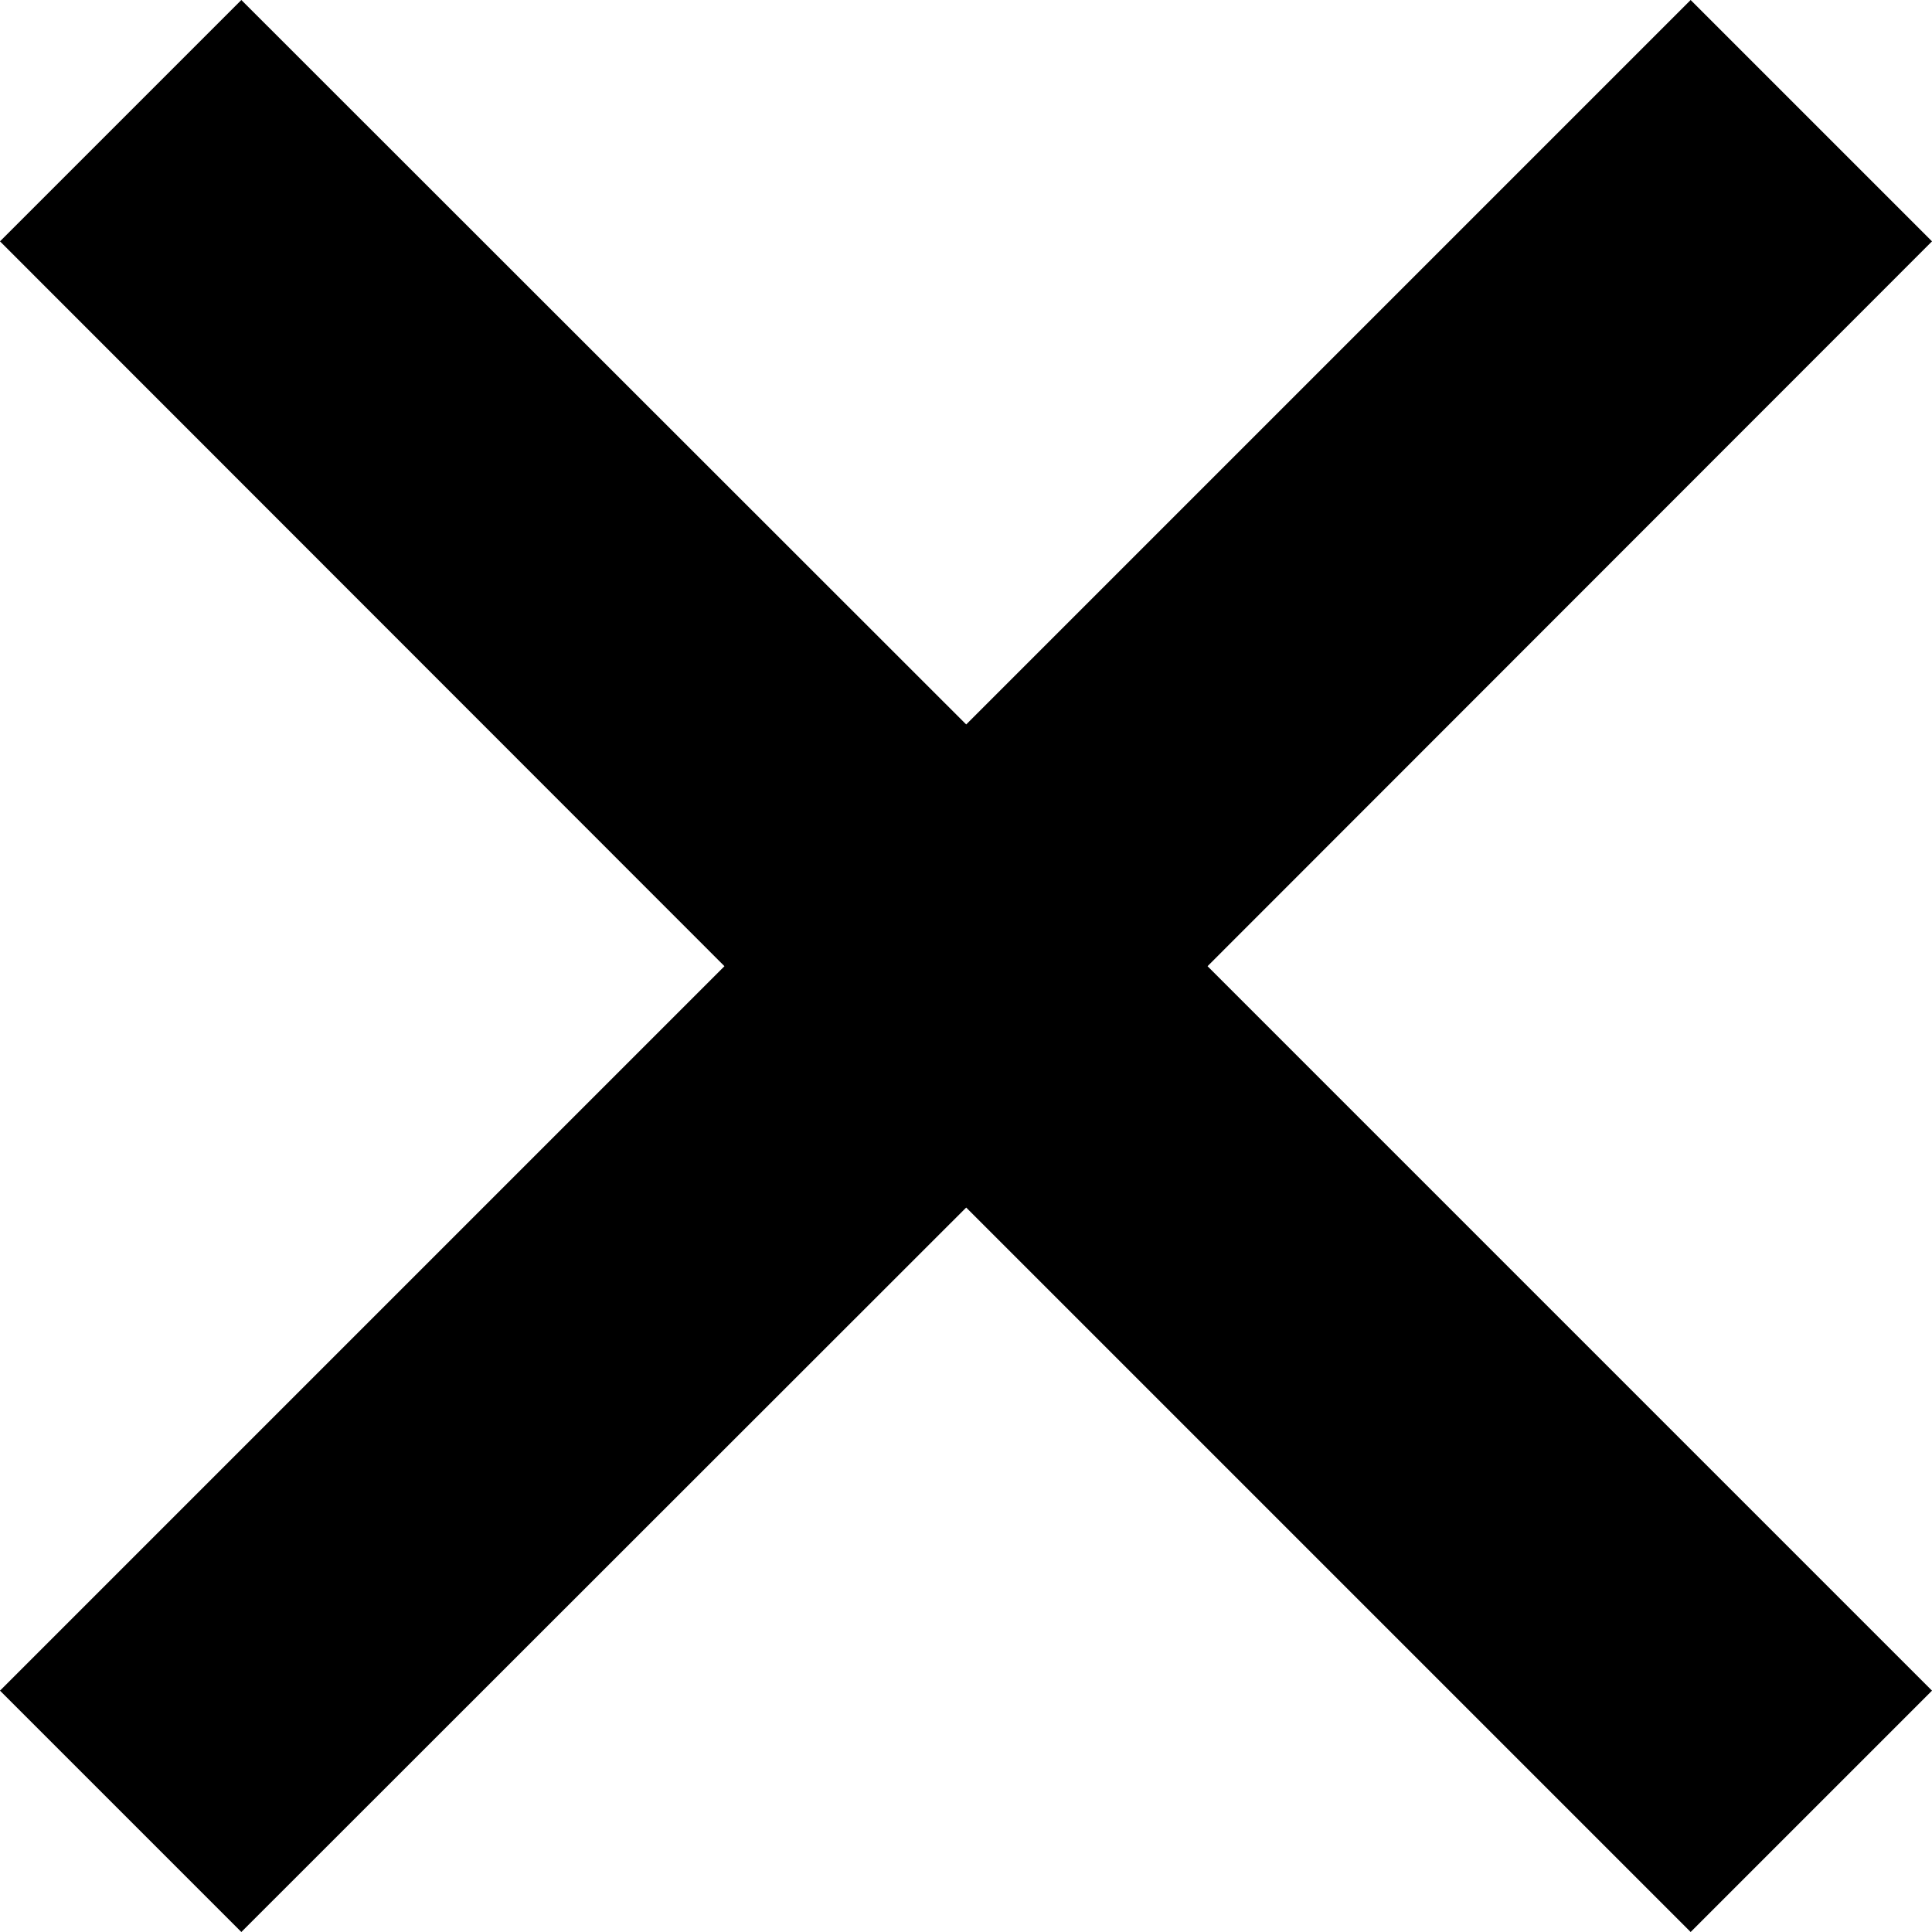
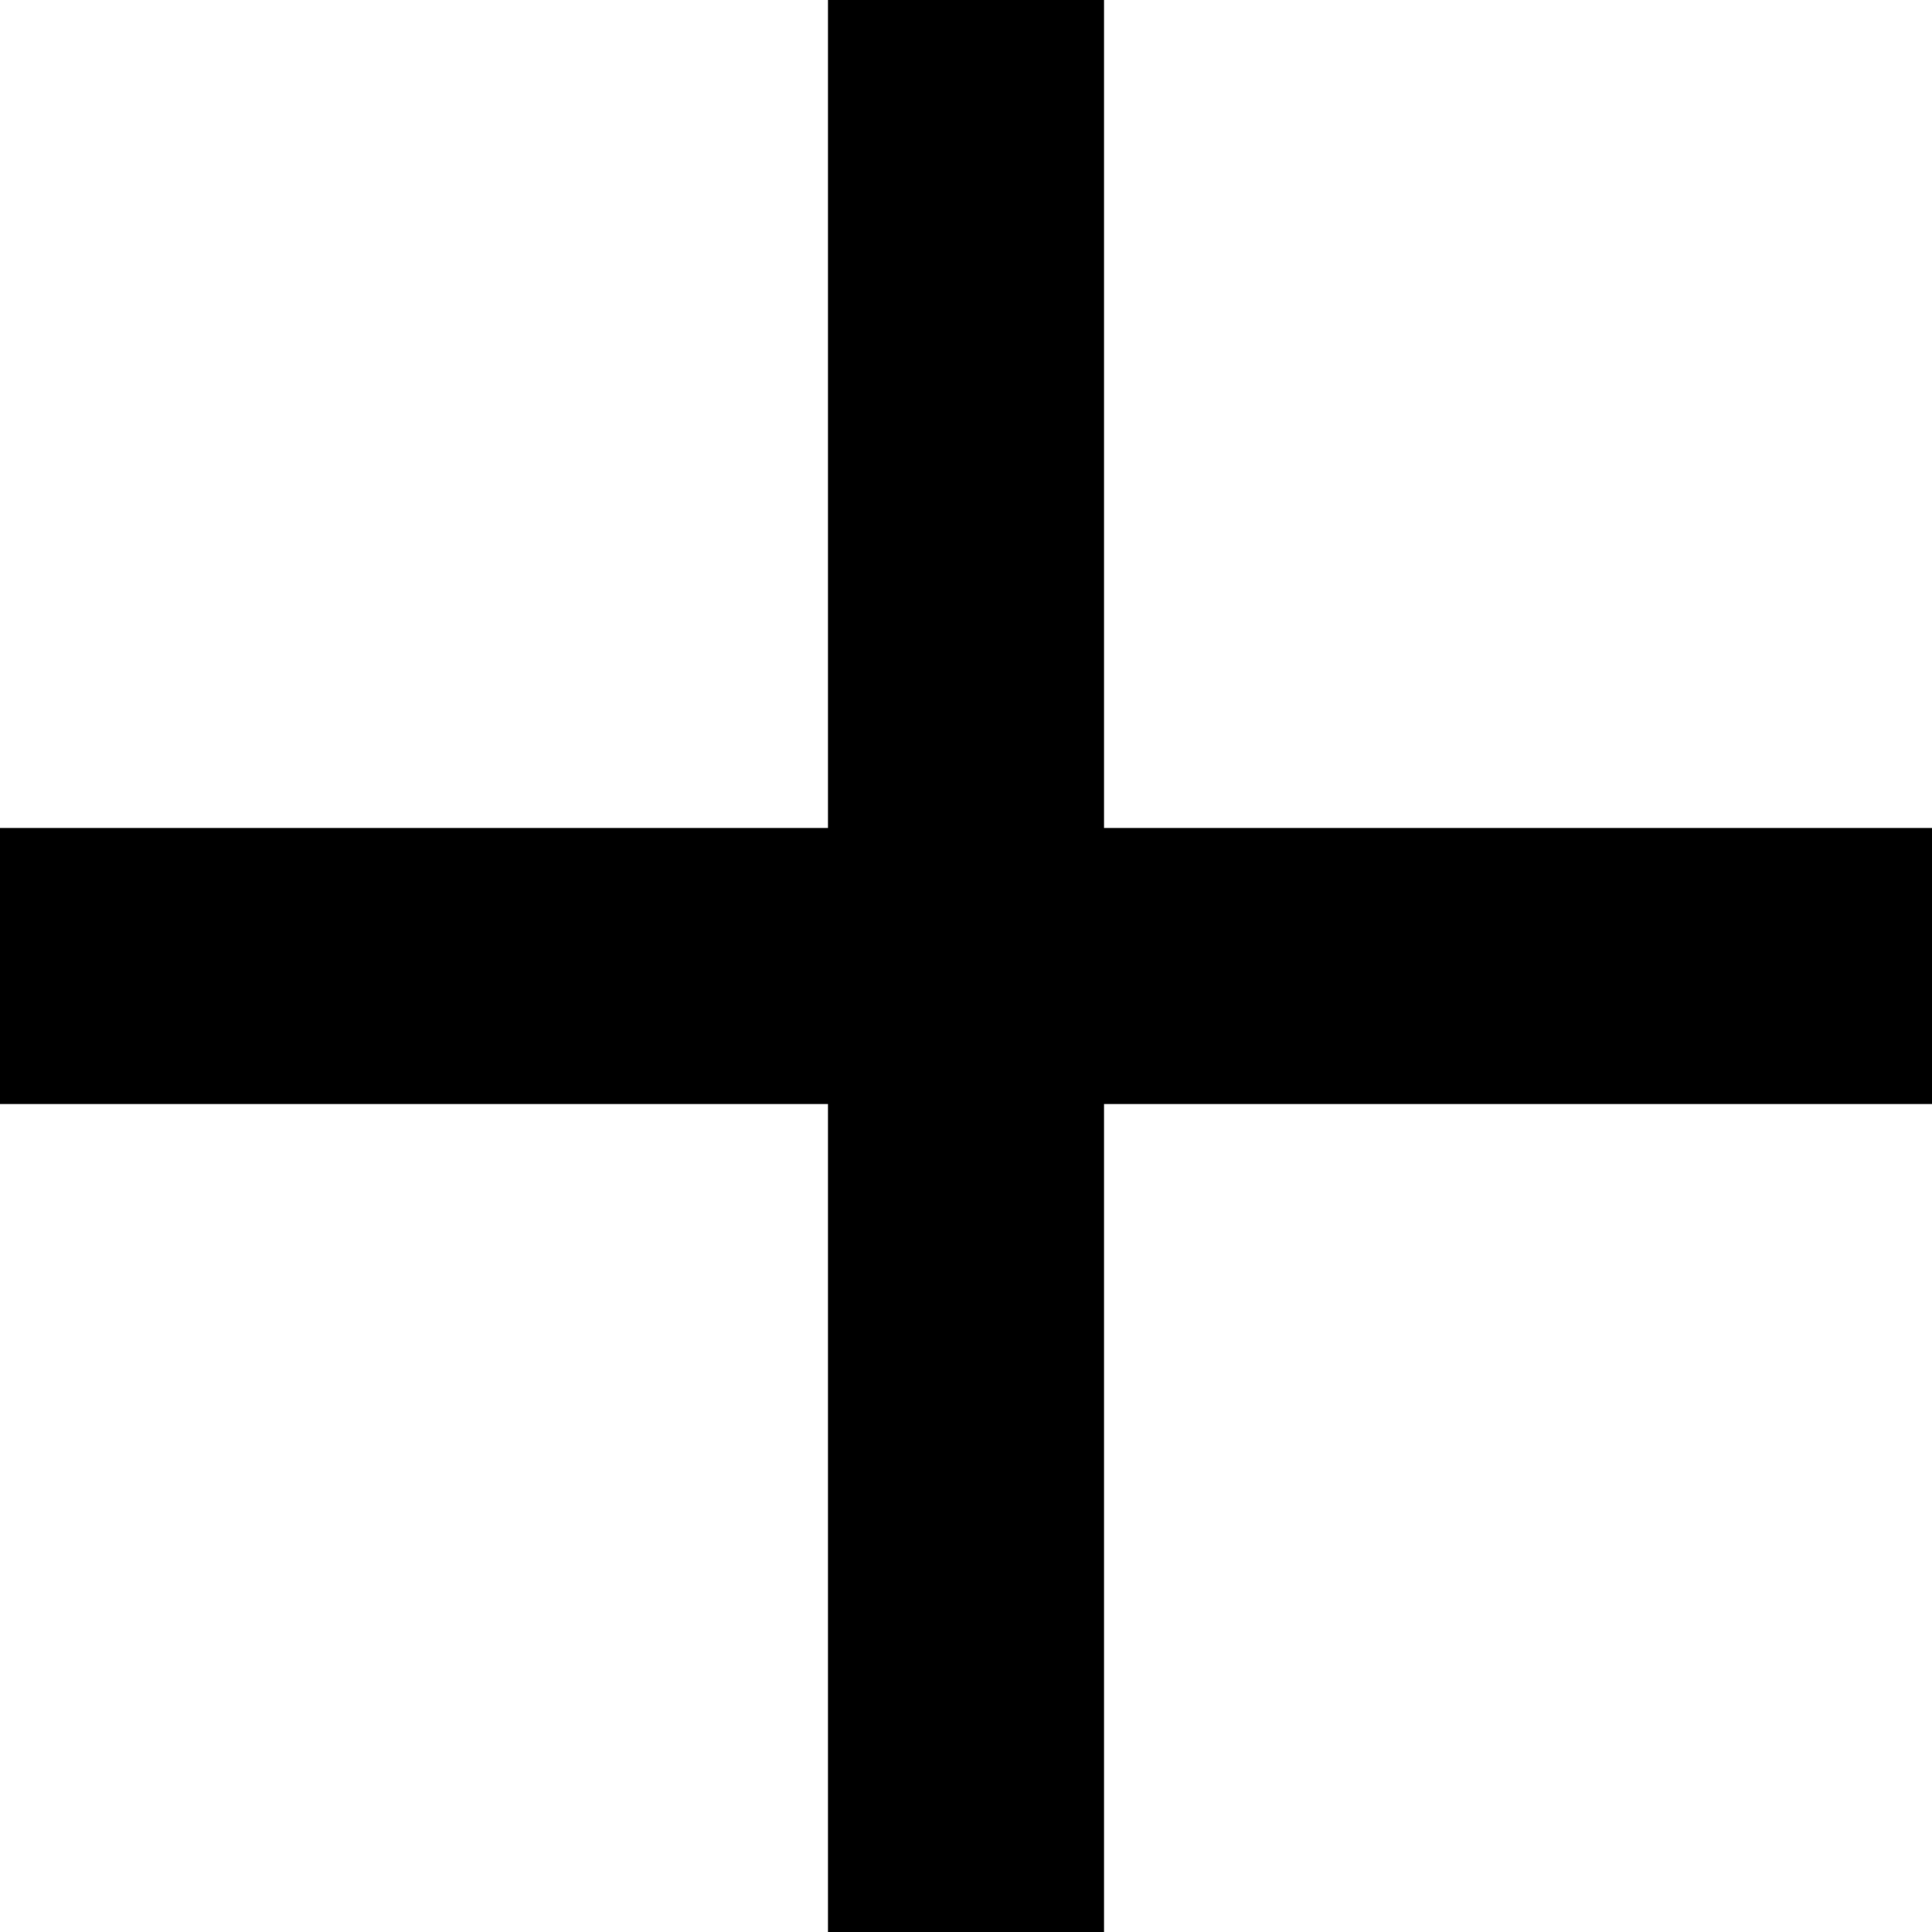
<svg xmlns="http://www.w3.org/2000/svg" xml:space="preserve" width="50px" height="50px" version="1.1" style="shape-rendering:geometricPrecision; text-rendering:geometricPrecision; image-rendering:optimizeQuality; fill-rule:evenodd; clip-rule:evenodd" viewBox="0 0 50.03 50.03">
  <defs>
    <style type="text/css">
   
    .fil0 {fill:black}
   
  </style>
  </defs>
  <g id="Layer_x0020_1">
-     <polygon class="fil0" points="31.27,25.02 50.03,6.25 43.78,0 25.02,18.76 6.25,0 0,6.25 18.76,25.02 0,43.78 6.25,50.03 25.02,31.27 43.78,50.03 50.03,43.78 " />
+     <polygon class="fil0" points="28.59,21.44 28.59,0 21.44,0 21.44,21.44 0,21.44 0,28.59 21.44,28.59 21.44,50.03 28.59,50.03 28.59,28.59 50.03,28.59 50.03,21.44 " />
  </g>
</svg>
